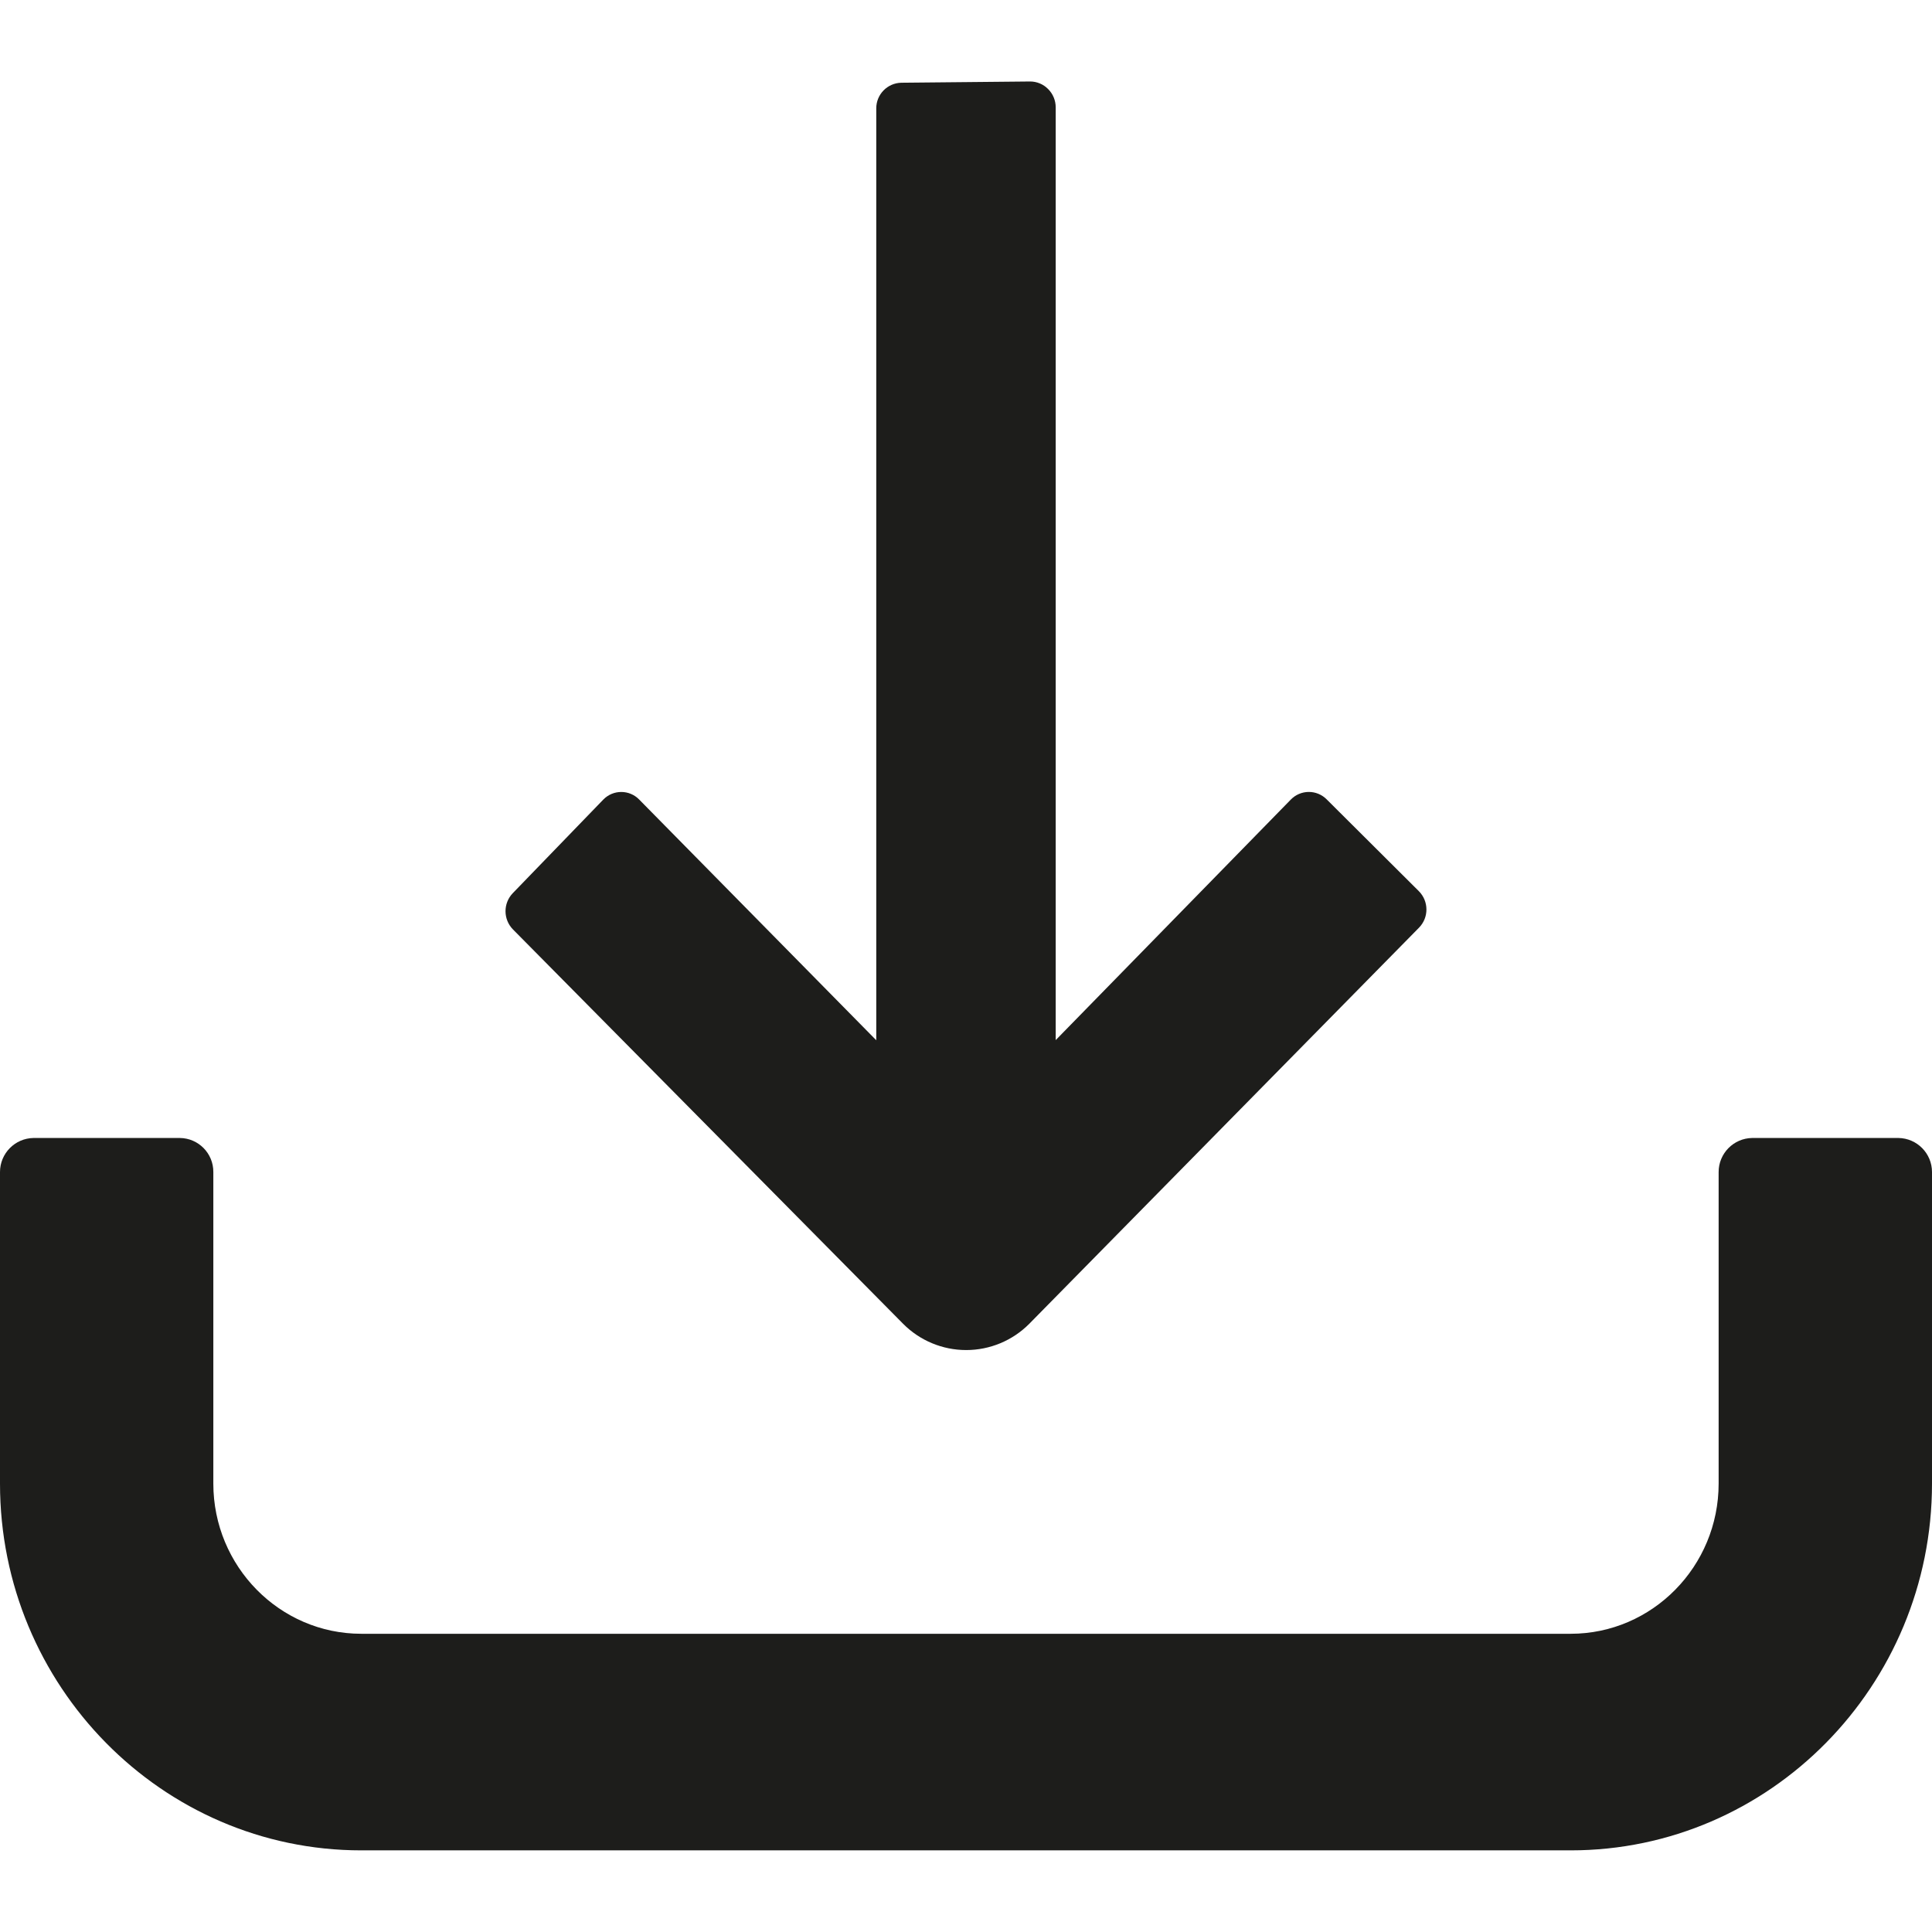
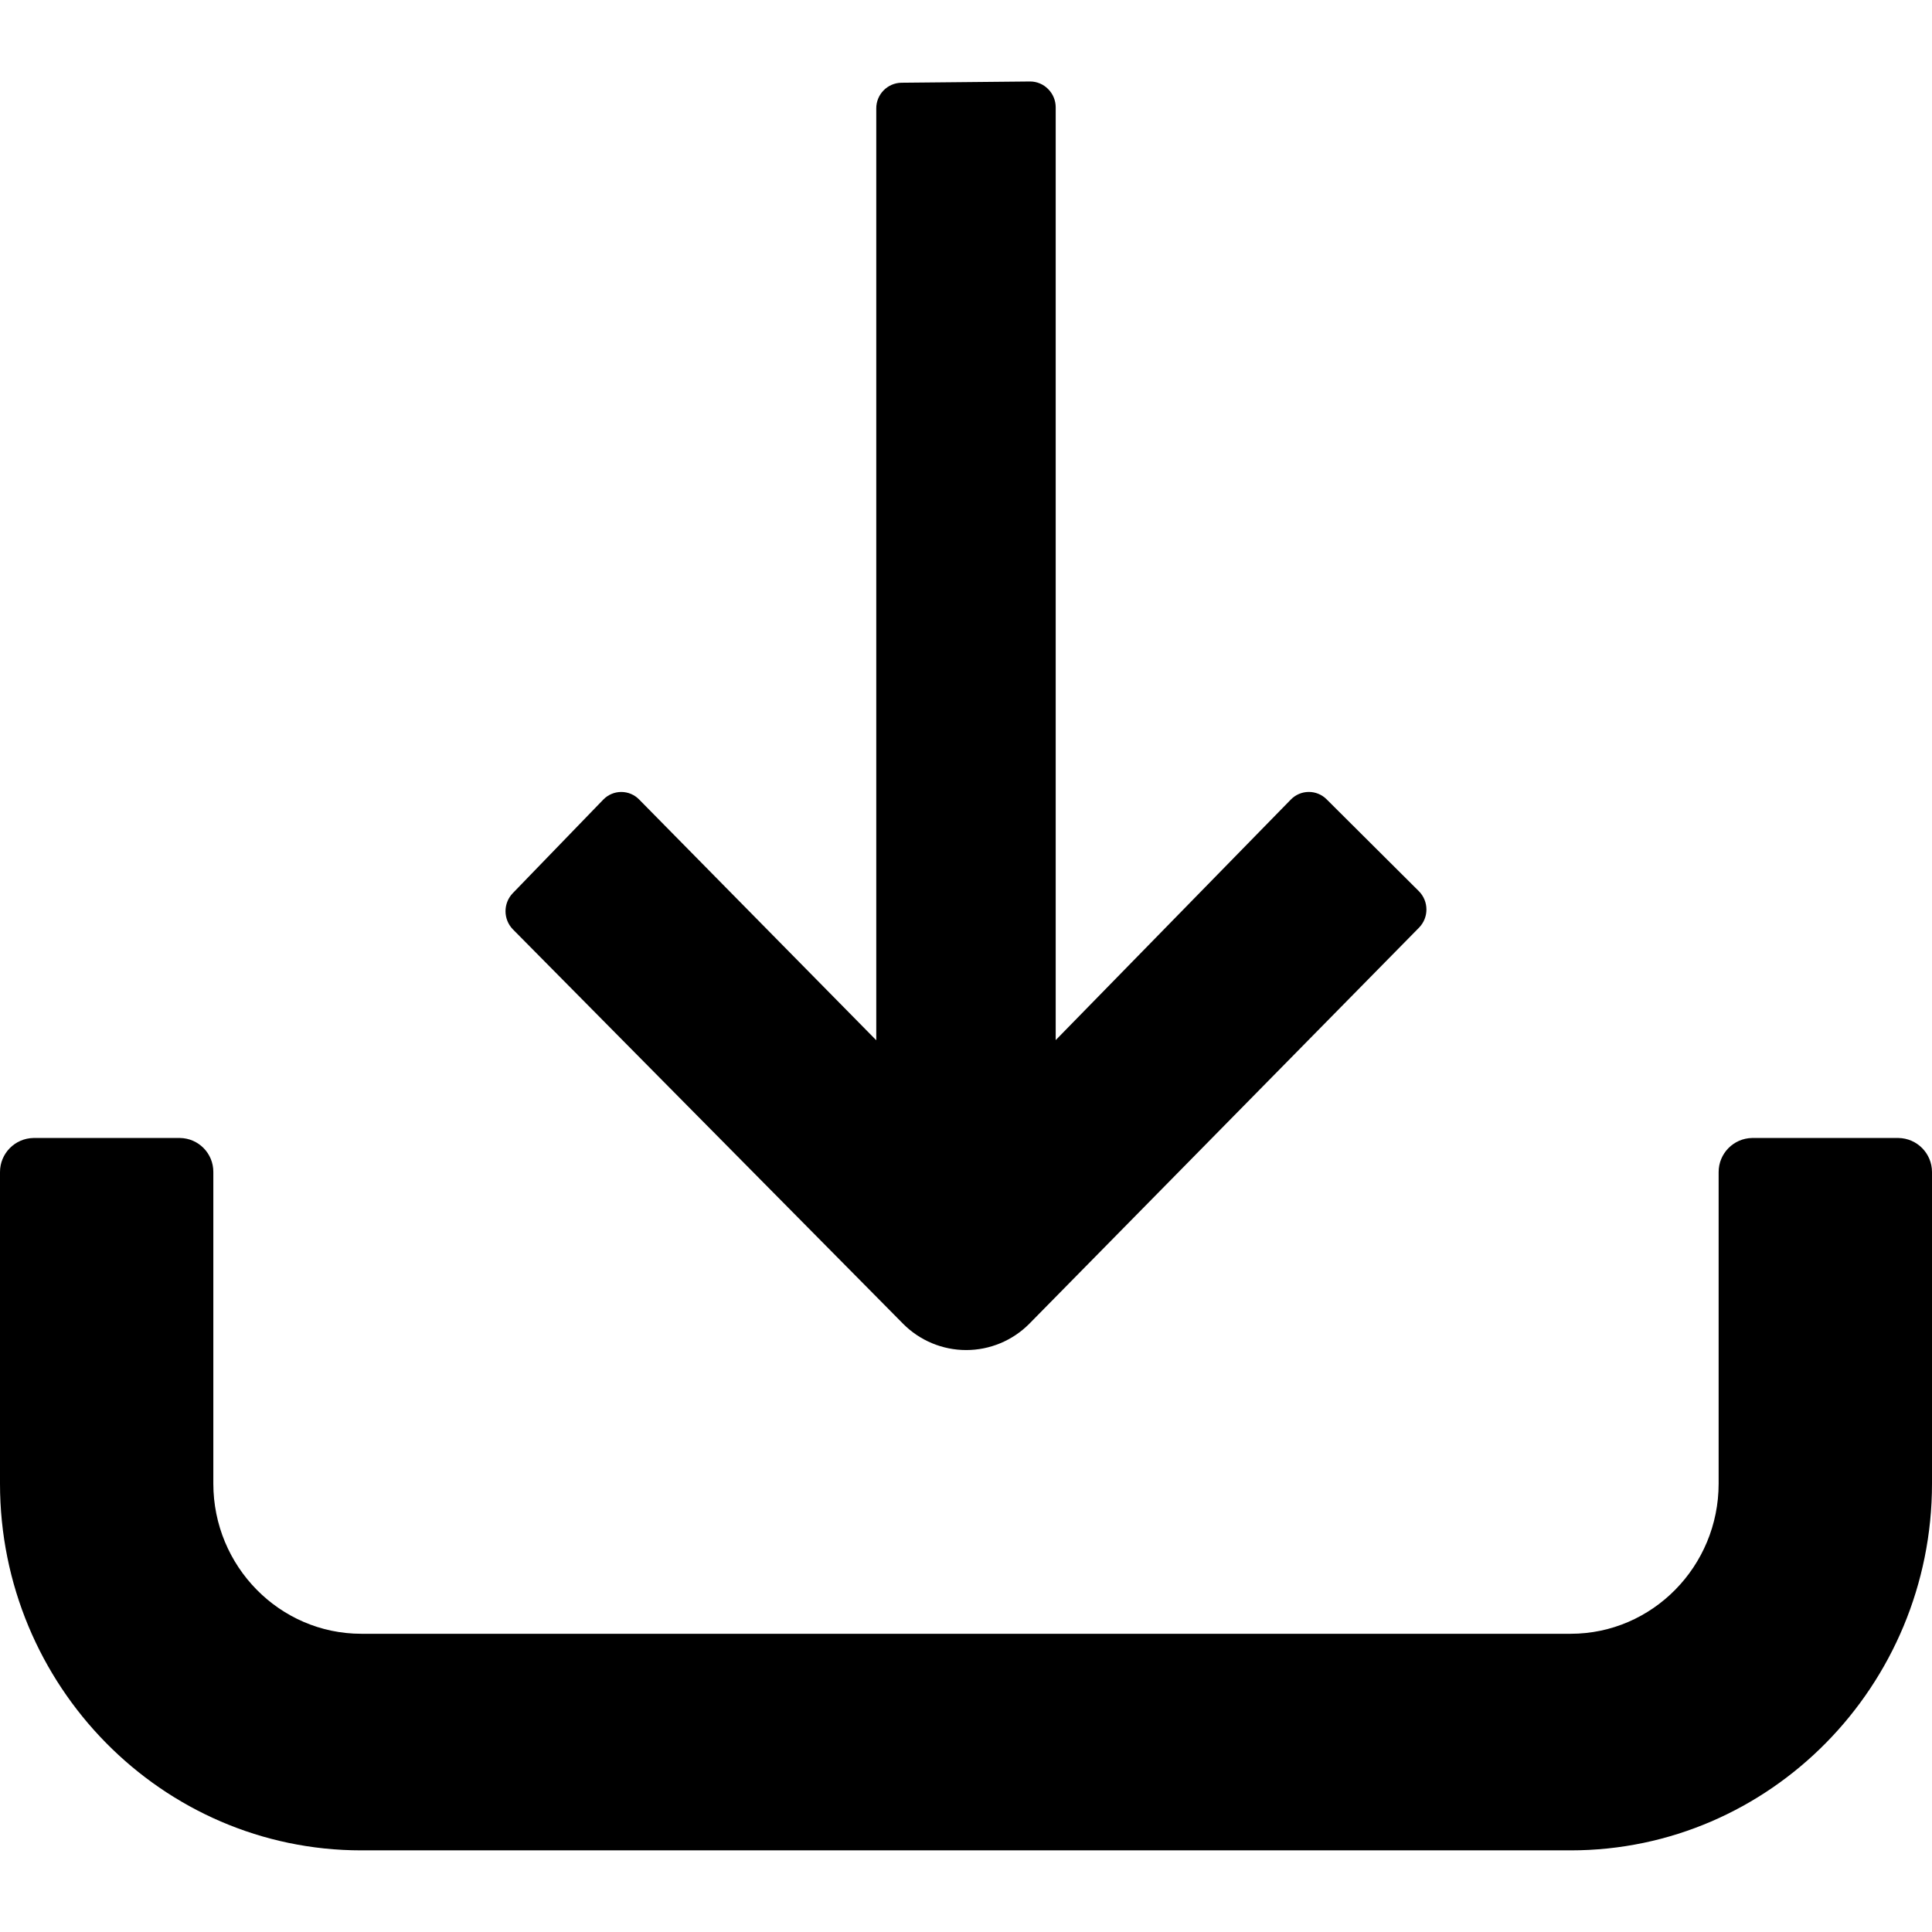
<svg xmlns="http://www.w3.org/2000/svg" id="Layer_1" data-name="Layer 1" viewBox="0 0 510.24 510.24">
-   <defs>
-     <style>.cls-1{fill:#1d1d1b;}</style>
-   </defs>
-   <path class="cls-1" d="M501.37,300.54H462.76a9,9,0,0,0-8.87,9v82.27c0,21.87-17.52,39.67-39.07,39.67H95.42c-21.55,0-39.08-17.8-39.08-39.67V309.54a8.94,8.94,0,0,0-8.86-9H8.87a9,9,0,0,0-8.87,9v82.27c0,53.41,42.8,96.87,95.42,96.87h319.4c52.61,0,95.42-43.46,95.42-96.87V309.54A9,9,0,0,0,501.37,300.54Z" />
-   <path class="cls-1" d="M238.51,349.61h0a23.47,23.47,0,0,0,33.32,0L374.76,245a6.86,6.86,0,0,0-.05-9.65l-24.36-24.26a6.63,6.63,0,0,0-9.43.06l-62.11,63.54V240.61h0V28.35a6.8,6.8,0,0,0-2-4.83,6.67,6.67,0,0,0-4.77-2l-34,.33a6.76,6.76,0,0,0-6.62,6.79V72.63a3.25,3.25,0,0,0,0,.44V274.73l-62.61-63.57a6.57,6.57,0,0,0-4.73-2h0a6.6,6.6,0,0,0-4.74,2l-23.92,24.73a6.88,6.88,0,0,0,.05,9.57Z" />
+   <path d="M501.37,300.54H462.76a9,9,0,0,0-8.87,9v82.27c0,21.87-17.52,39.67-39.07,39.67H95.42c-21.55,0-39.08-17.8-39.08-39.67V309.54a8.94,8.94,0,0,0-8.86-9H8.87a9,9,0,0,0-8.87,9v82.27c0,53.41,42.8,96.87,95.42,96.87h319.4c52.61,0,95.42-43.46,95.42-96.87V309.54A9,9,0,0,0,501.37,300.54Z" />
+   <path d="M238.51,349.61h0a23.47,23.47,0,0,0,33.32,0L374.76,245a6.86,6.86,0,0,0-.05-9.65l-24.36-24.26a6.63,6.63,0,0,0-9.43.06l-62.11,63.54V240.61h0V28.35a6.8,6.8,0,0,0-2-4.83,6.67,6.67,0,0,0-4.77-2l-34,.33a6.76,6.76,0,0,0-6.62,6.79V72.63a3.25,3.25,0,0,0,0,.44V274.73l-62.61-63.57a6.57,6.57,0,0,0-4.73-2h0a6.6,6.6,0,0,0-4.74,2l-23.92,24.73a6.88,6.88,0,0,0,.05,9.57Z" />
</svg>
